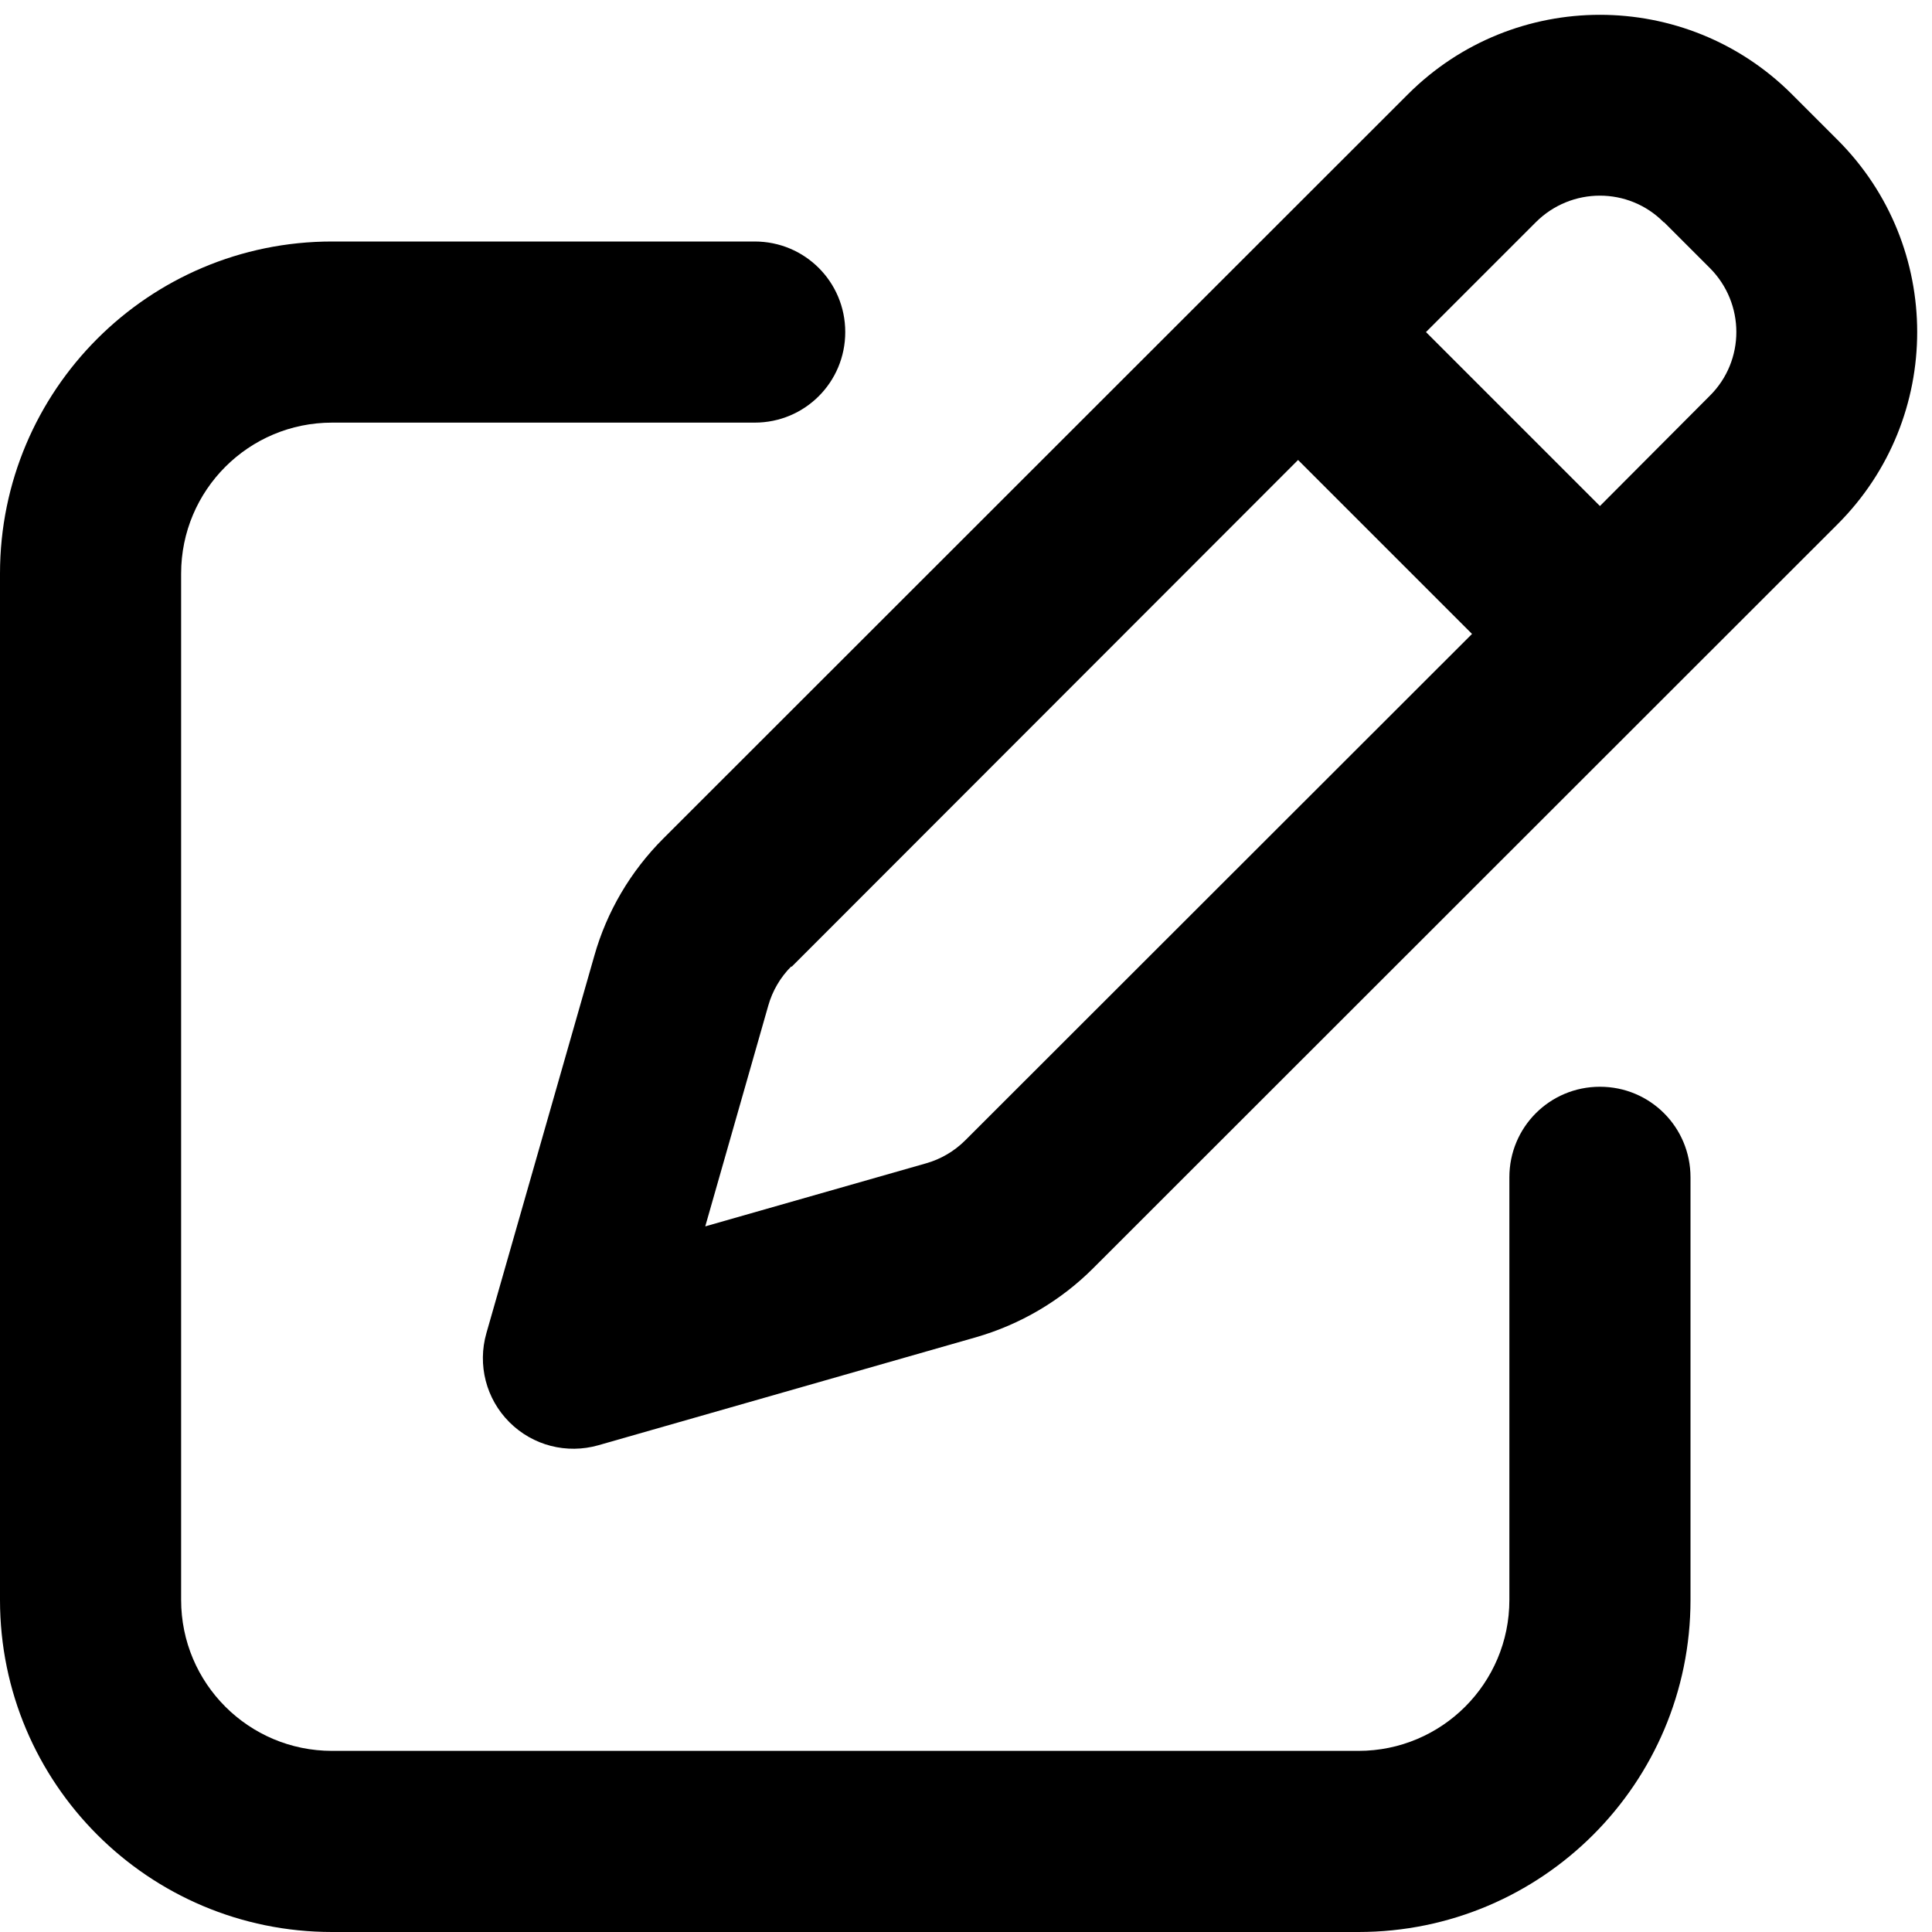
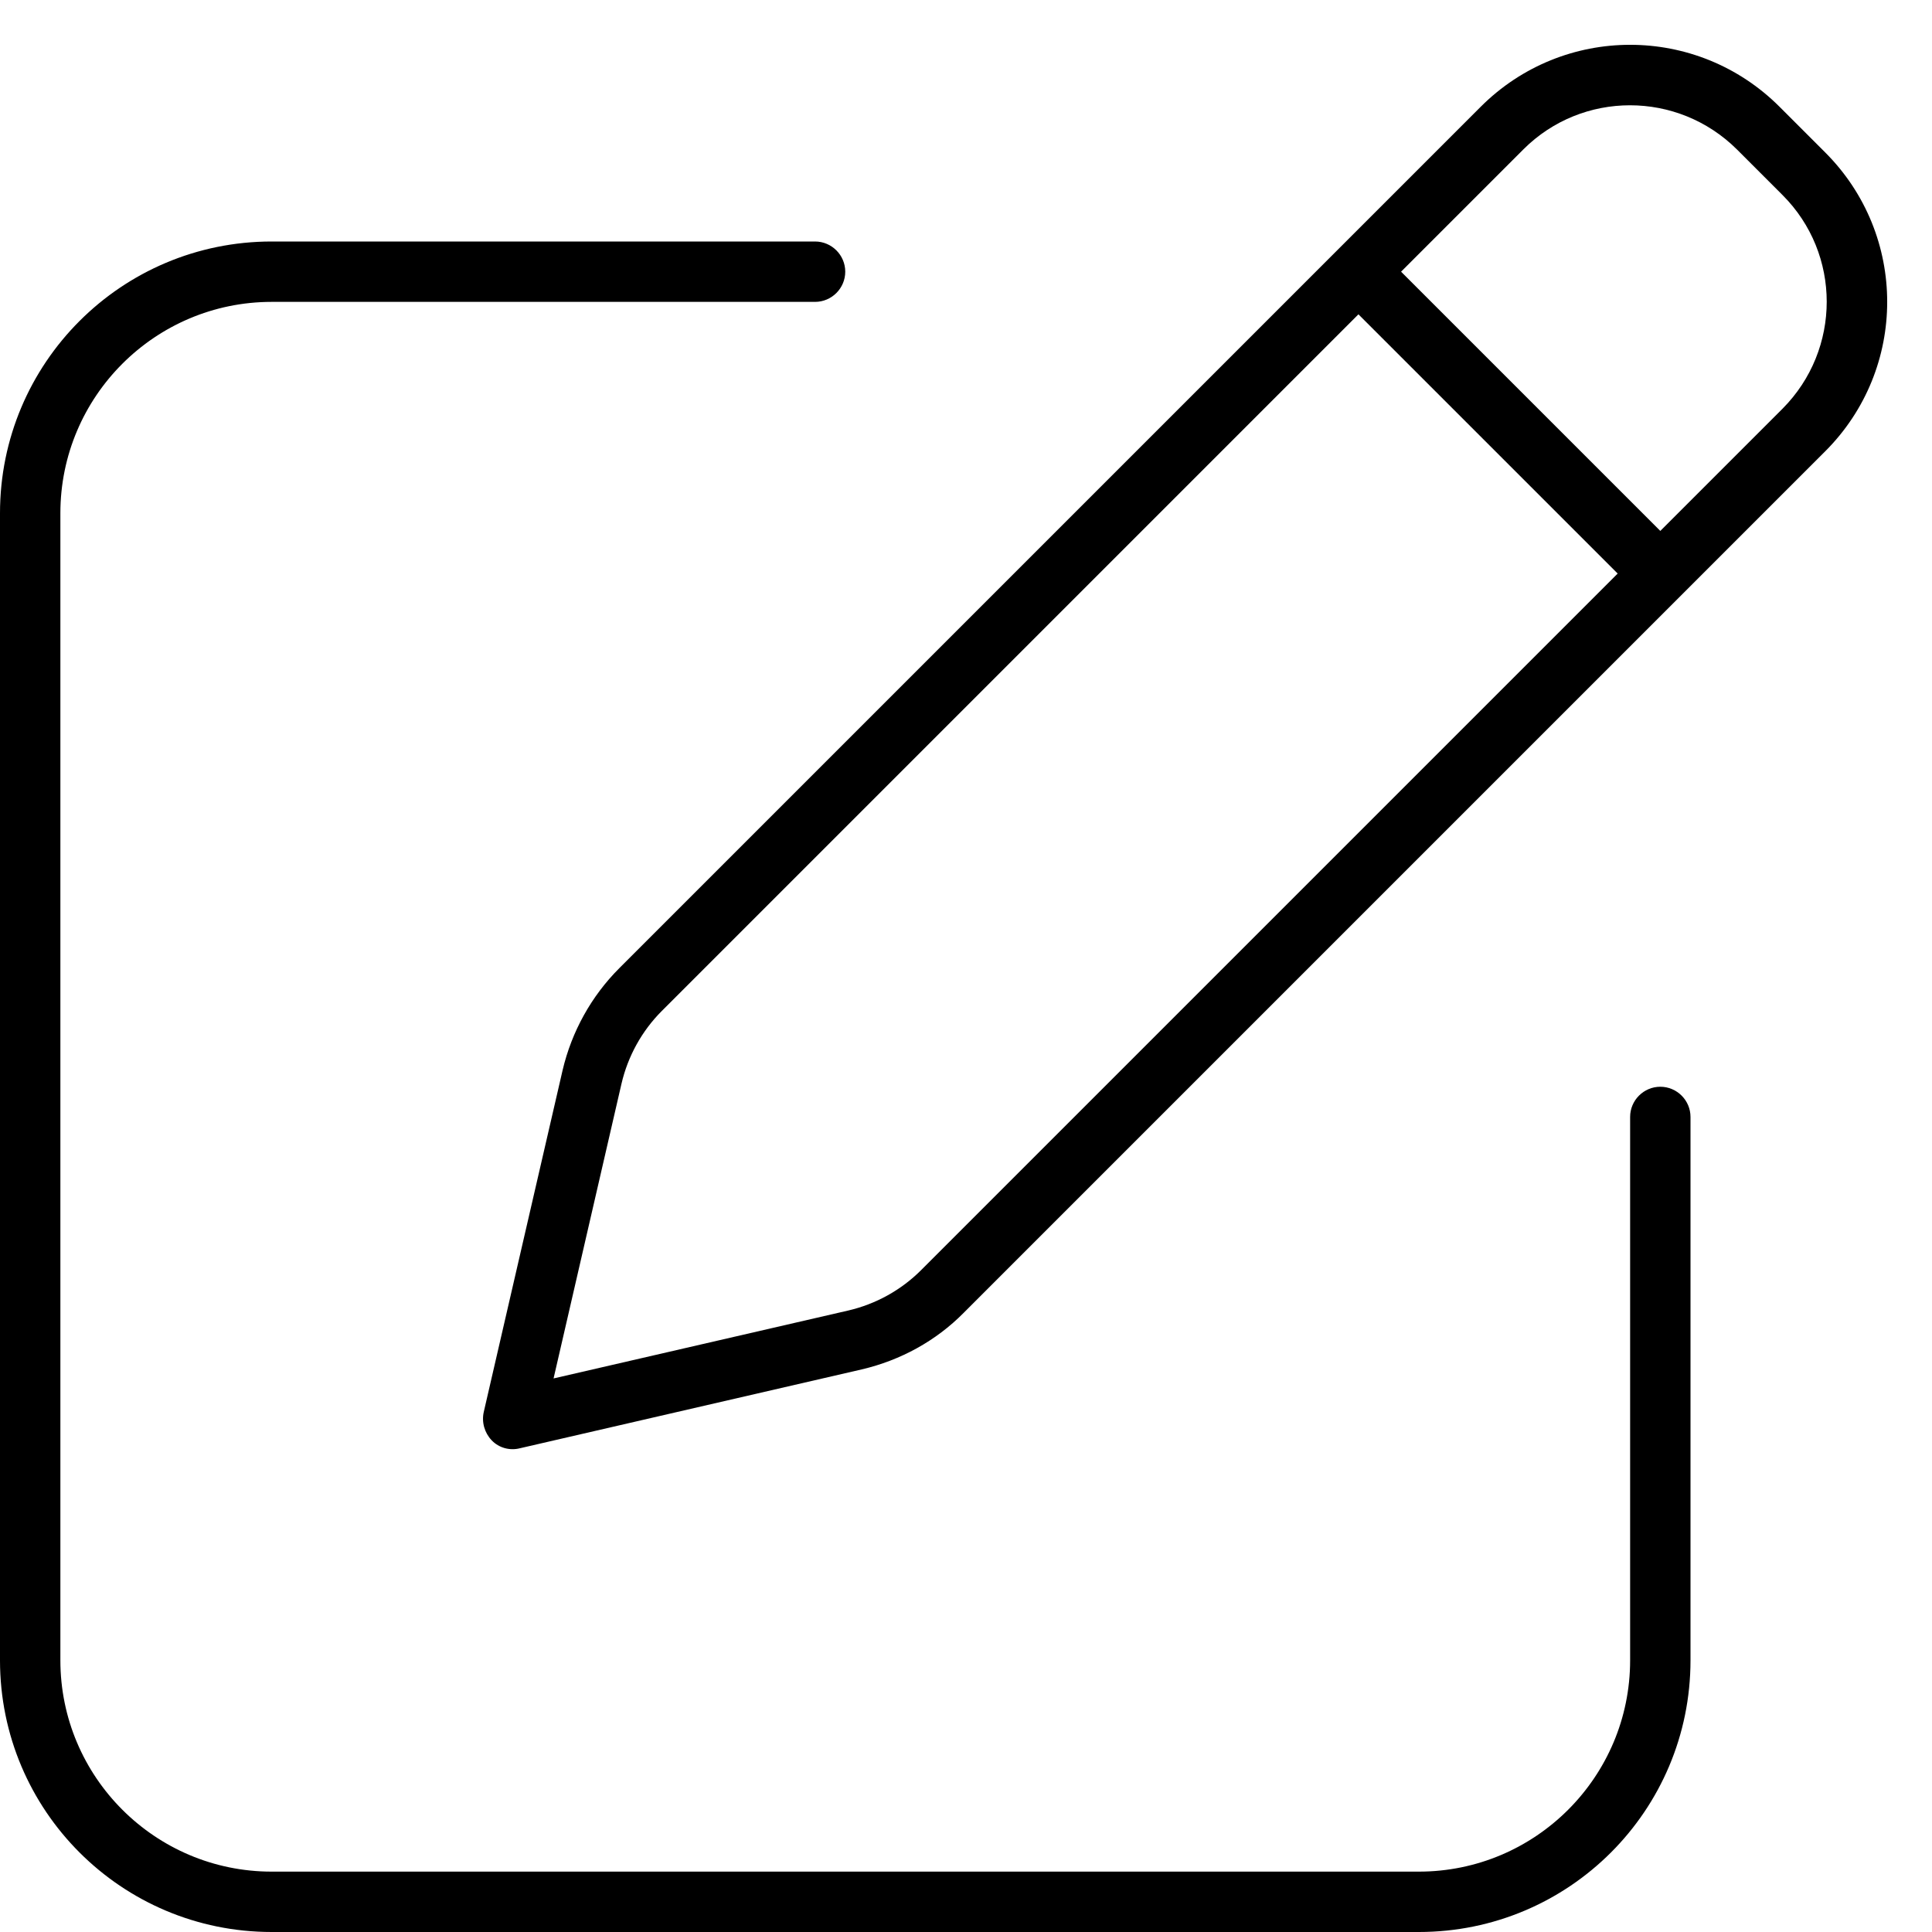
<svg xmlns="http://www.w3.org/2000/svg" viewBox="0 0 512 512">
-   <path d="M441 58.9L453.1 71c9.4 9.4 9.4 24.6 0 33.9L424 134.1 377.9 88 407 58.9c9.4-9.4 24.6-9.4 33.9 0zM209.8 256.2L344 121.9 390.1 168 255.8 302.2c-2.9 2.9-6.5 5-10.4 6.1l-58.5 16.7 16.7-58.5c1.1-3.9 3.2-7.5 6.1-10.4zM373.1 25L175.8 222.2c-8.7 8.7-15 19.4-18.3 31.1l-28.6 100c-2.4 8.4-.1 17.4 6.1 23.6s15.2 8.5 23.6 6.1l100-28.6c11.8-3.4 22.5-9.7 31.1-18.3L487 138.9c28.1-28.1 28.1-73.7 0-101.8L474.9 25C446.8-3.1 401.2-3.1 373.1 25zM88 64C39.4 64 0 103.4 0 152L0 424c0 48.6 39.4 88 88 88l272 0c48.6 0 88-39.4 88-88l0-112c0-13.3-10.7-24-24-24s-24 10.7-24 24l0 112c0 22.1-17.9 40-40 40L88 464c-22.1 0-40-17.9-40-40l0-272c0-22.1 17.9-40 40-40l112 0c13.3 0 24-10.7 24-24s-10.7-24-24-24L88 64z" />
+   <path d="M460.3 39.6l12.1 12.1c15.6 15.6 15.6 40.9 0 56.6L440 140.7 371.3 72l32.4-32.4c15.6-15.6 40.9-15.6 56.6 0zM175.4 267.9L360 83.3 428.7 152 244.1 336.6c-5.3 5.3-12 9-19.3 10.7l-78.1 18 18-78.1c1.7-7.3 5.4-14 10.7-19.3zm217-239.6L164.1 256.6c-7.4 7.4-12.6 16.8-15 27l-20.9 90.6c-.6 2.7 .2 5.5 2.1 7.5s4.8 2.8 7.5 2.1l90.6-20.9c10.2-2.4 19.6-7.5 27-15L483.7 119.6c21.9-21.9 21.9-57.3 0-79.2L471.6 28.3c-21.9-21.9-57.3-21.9-79.2 0zM72 64C32.2 64 0 96.2 0 136L0 440c0 39.8 32.2 72 72 72l304 0c39.8 0 72-32.2 72-72l0-144c0-4.4-3.6-8-8-8s-8 3.6-8 8l0 144c0 30.9-25.1 56-56 56L72 496c-30.9 0-56-25.1-56-56l0-304c0-30.9 25.1-56 56-56l144 0c4.4 0 8-3.6 8-8s-3.6-8-8-8L72 64z" />
</svg>
